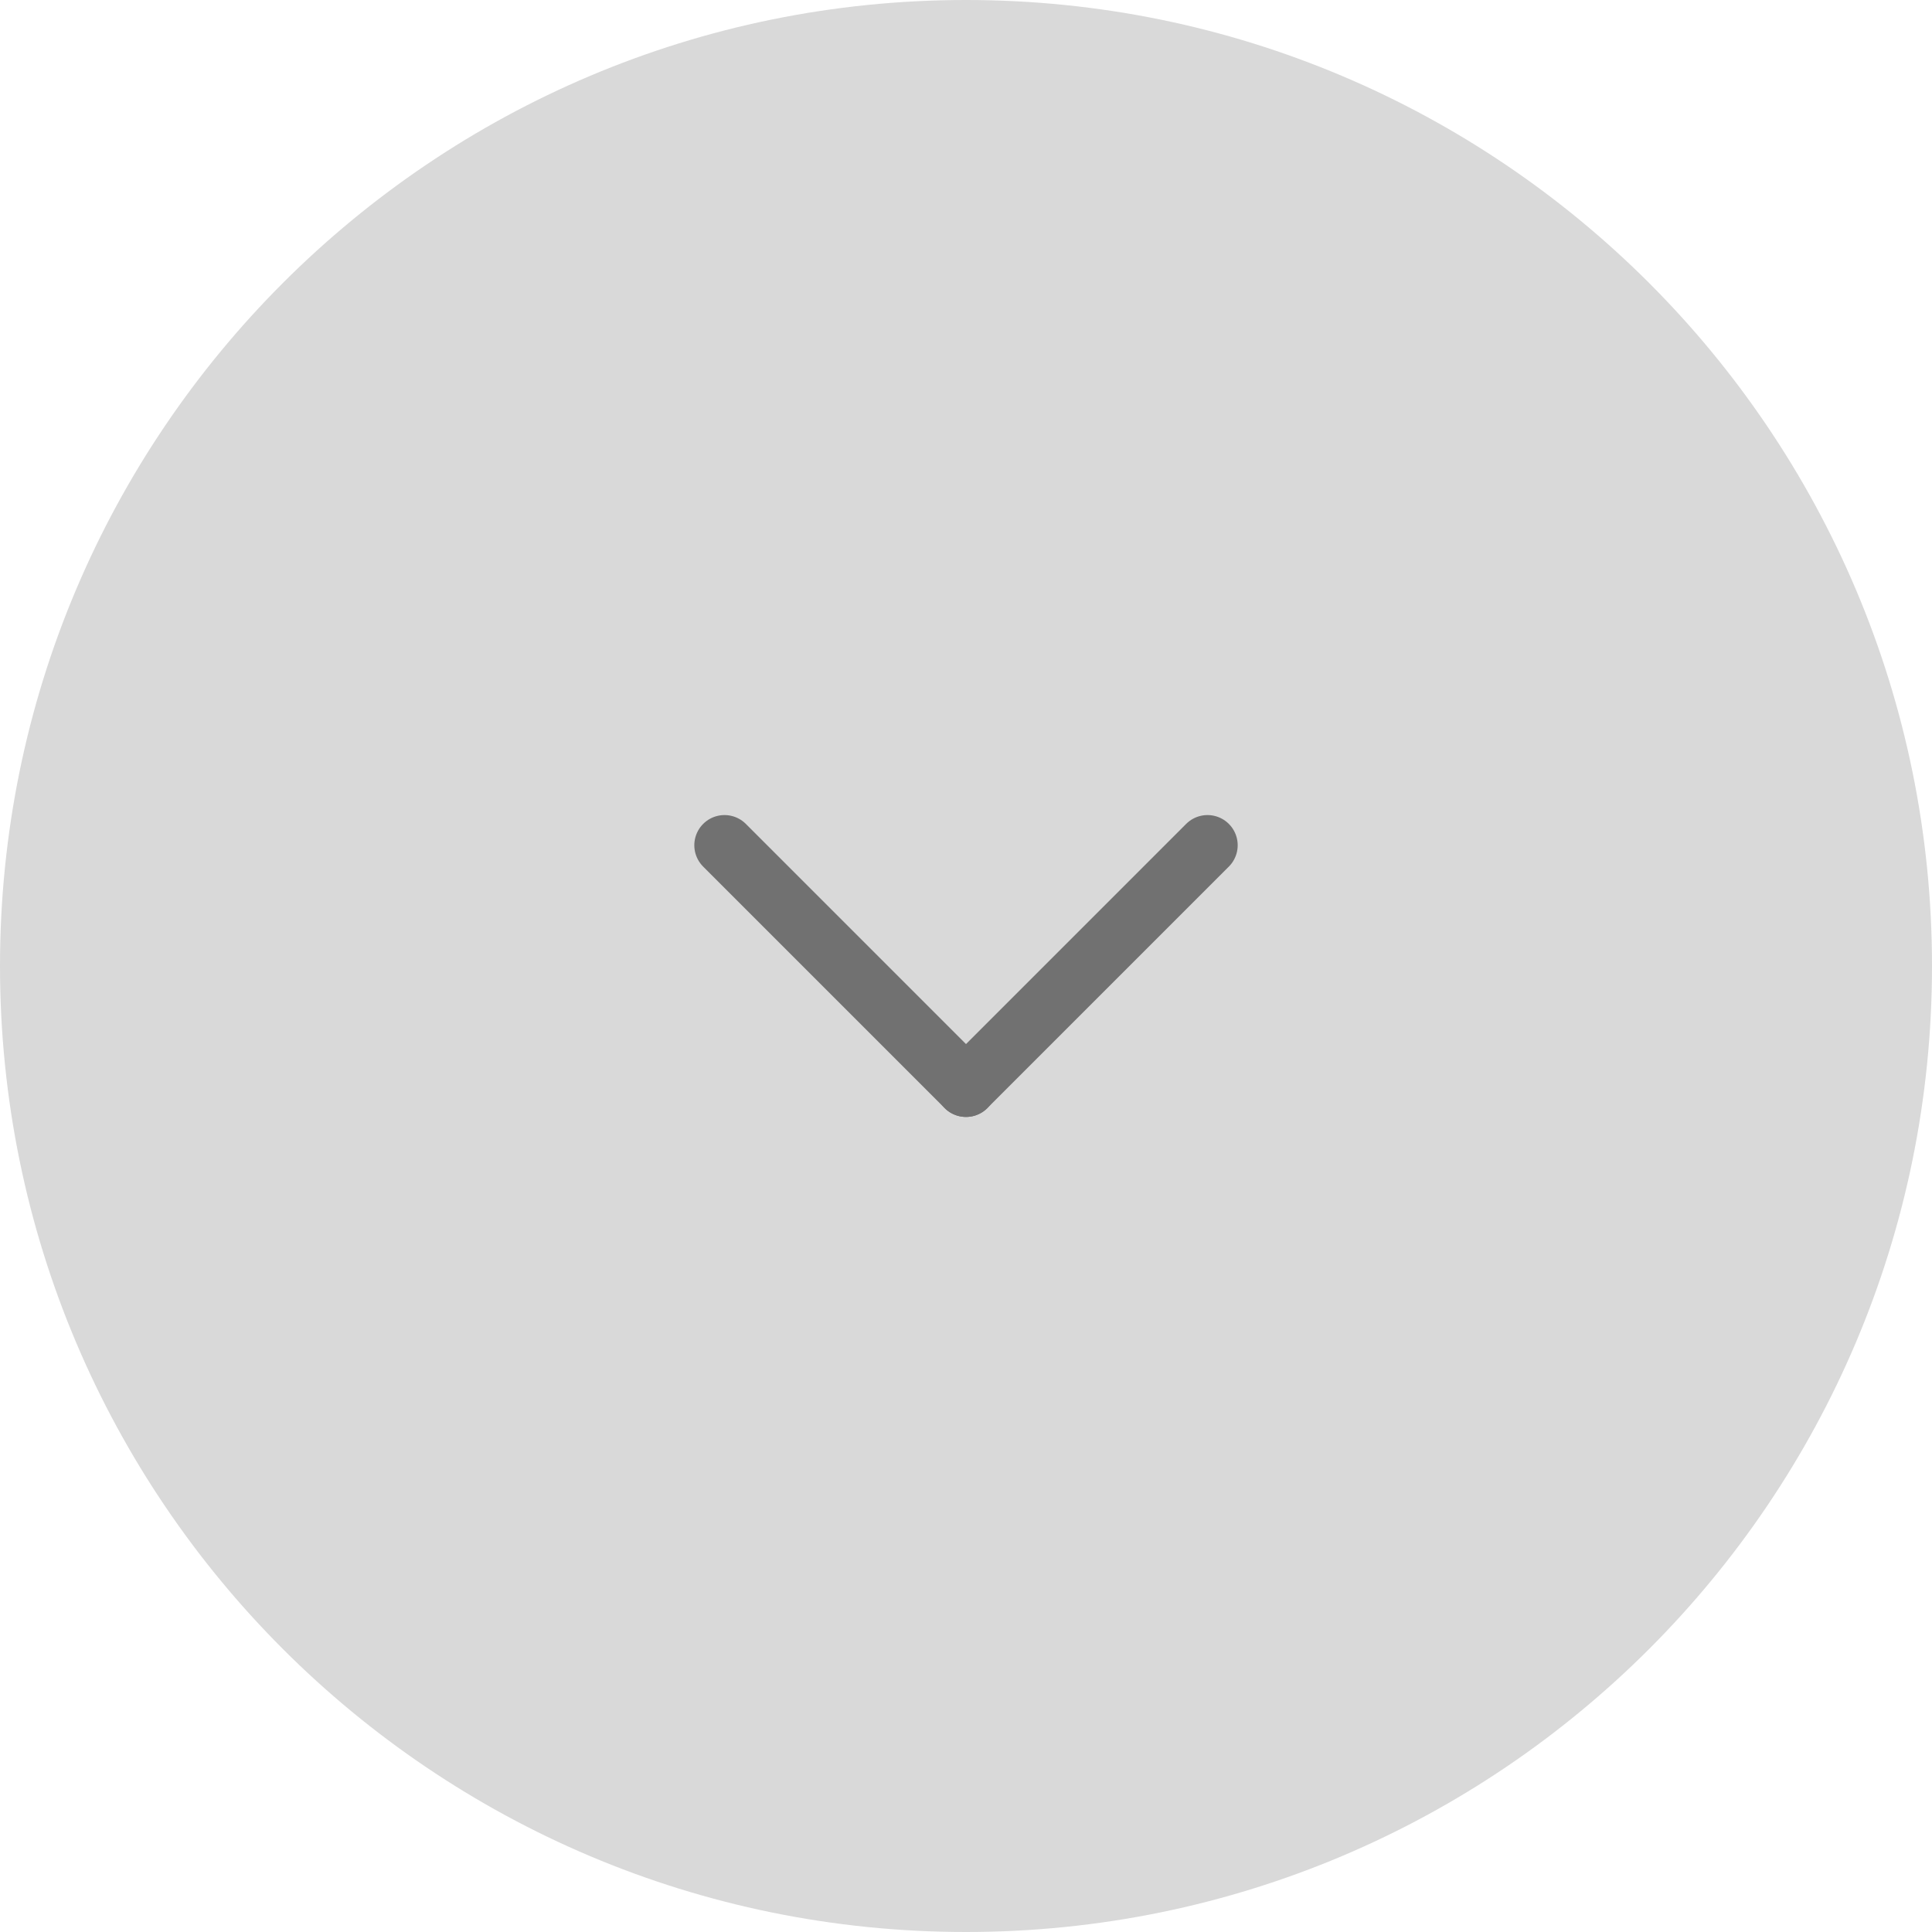
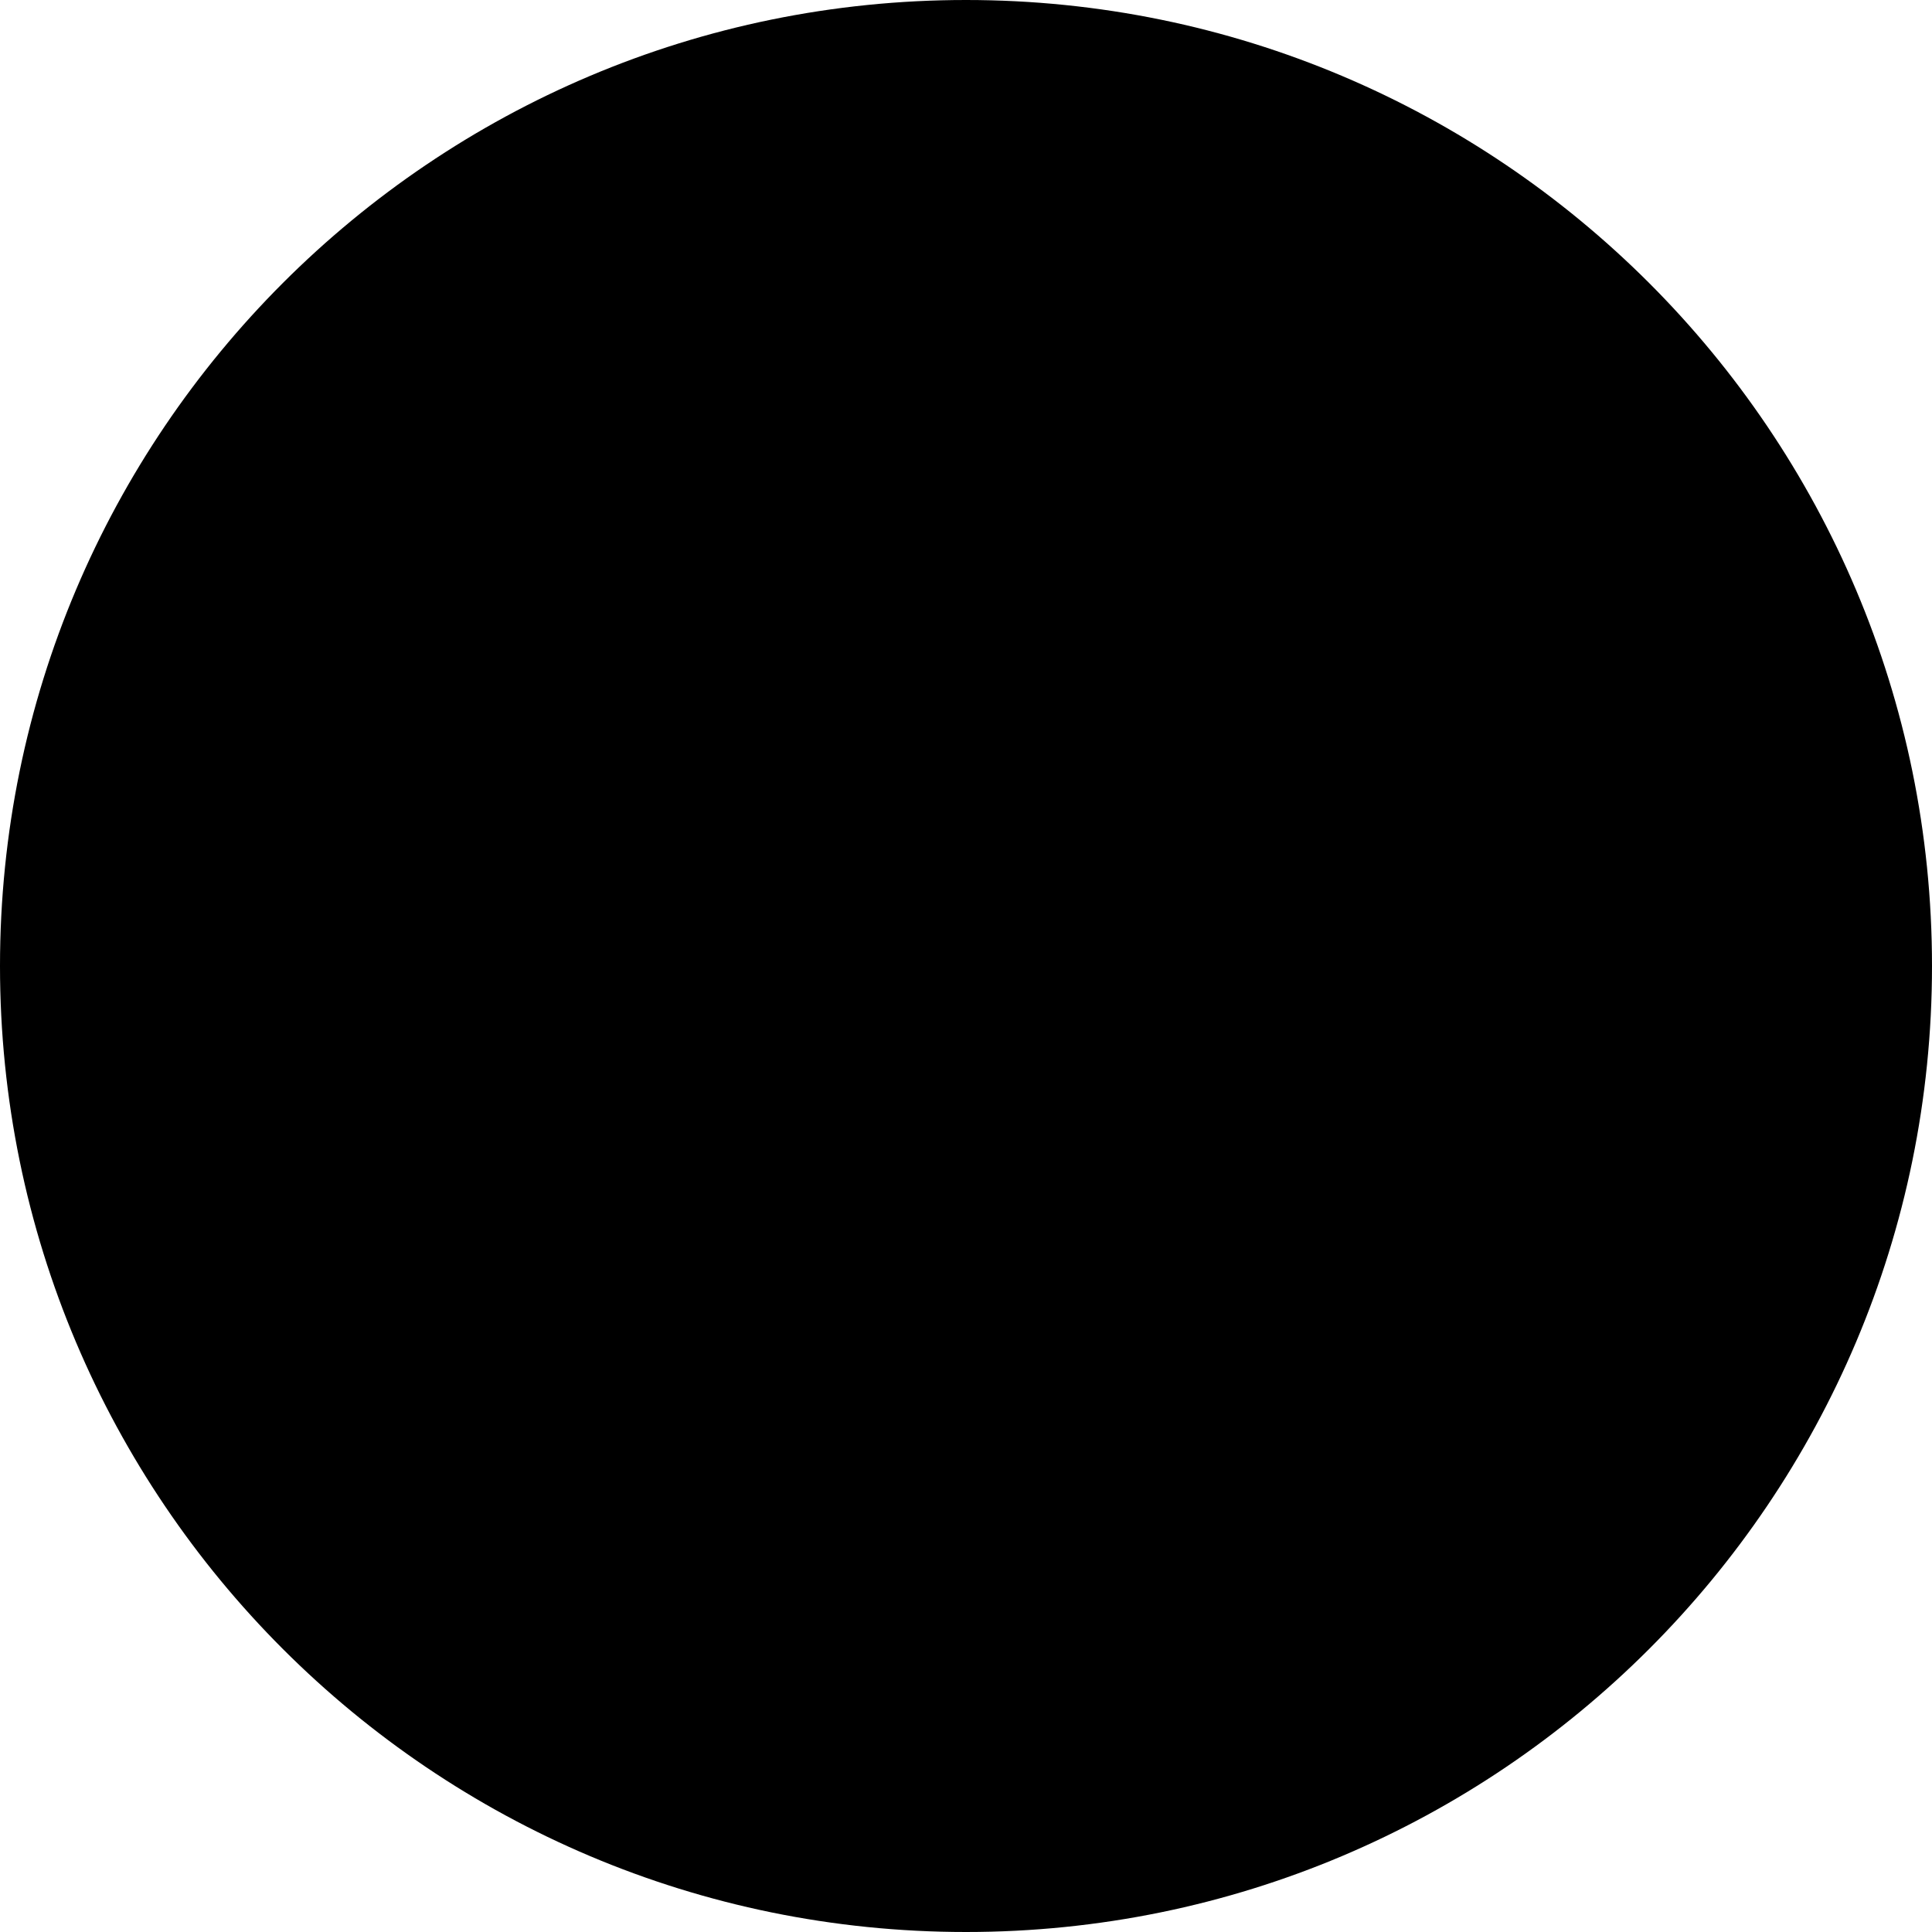
- <svg xmlns="http://www.w3.org/2000/svg" id="accordion-btn" viewBox="0 0 16 16" fill="none">
-   <circle cx="8" cy="8" r="8" fill="#D9D9D9" />
-   <path d="M8 9L6 7" stroke="#717171" stroke-width="0.5" stroke-linecap="round" />
-   <path d="M8 9L10 7" stroke="#717171" stroke-width="0.5" stroke-linecap="round" />
+ <svg xmlns="http://www.w3.org/2000/svg" id="accordion-btn" viewBox="0 0 16 16">
+   <circle cx="8" cy="8" r="8" />
+   <path d="M8 9L6 7" stroke-linecap="round" />
+   <path d="M8 9L10 7" stroke-linecap="round" />
</svg>
